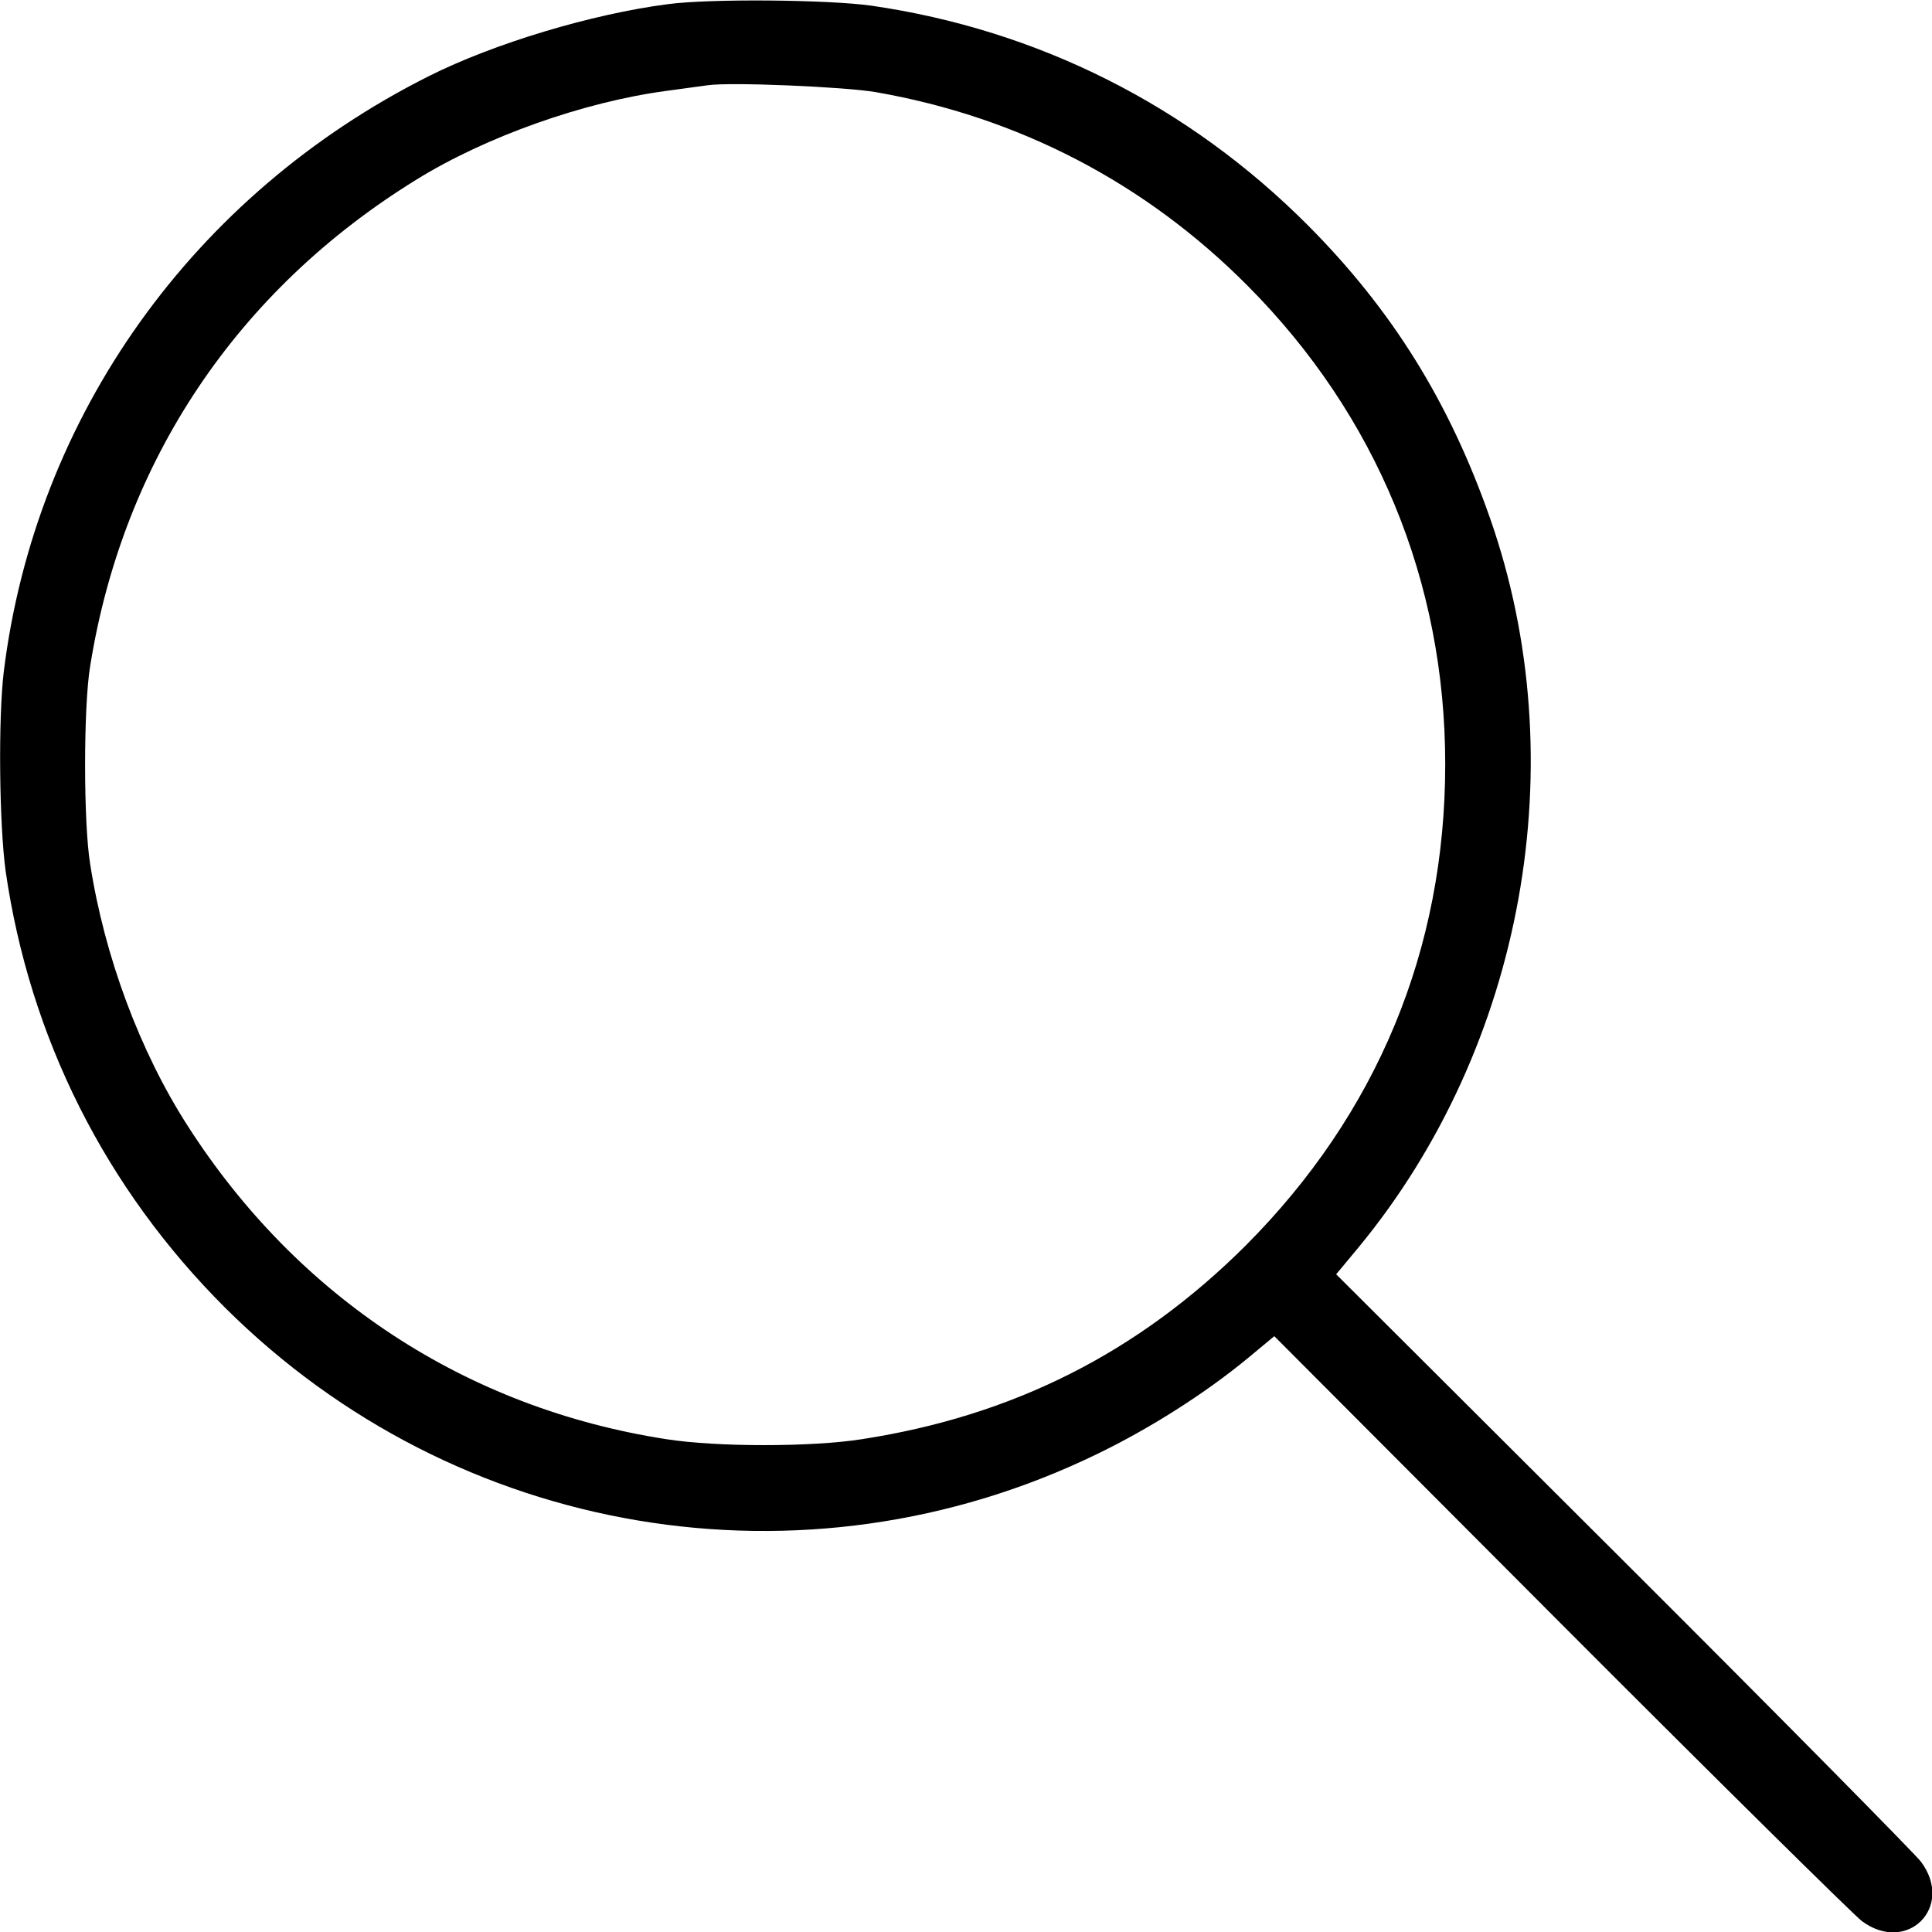
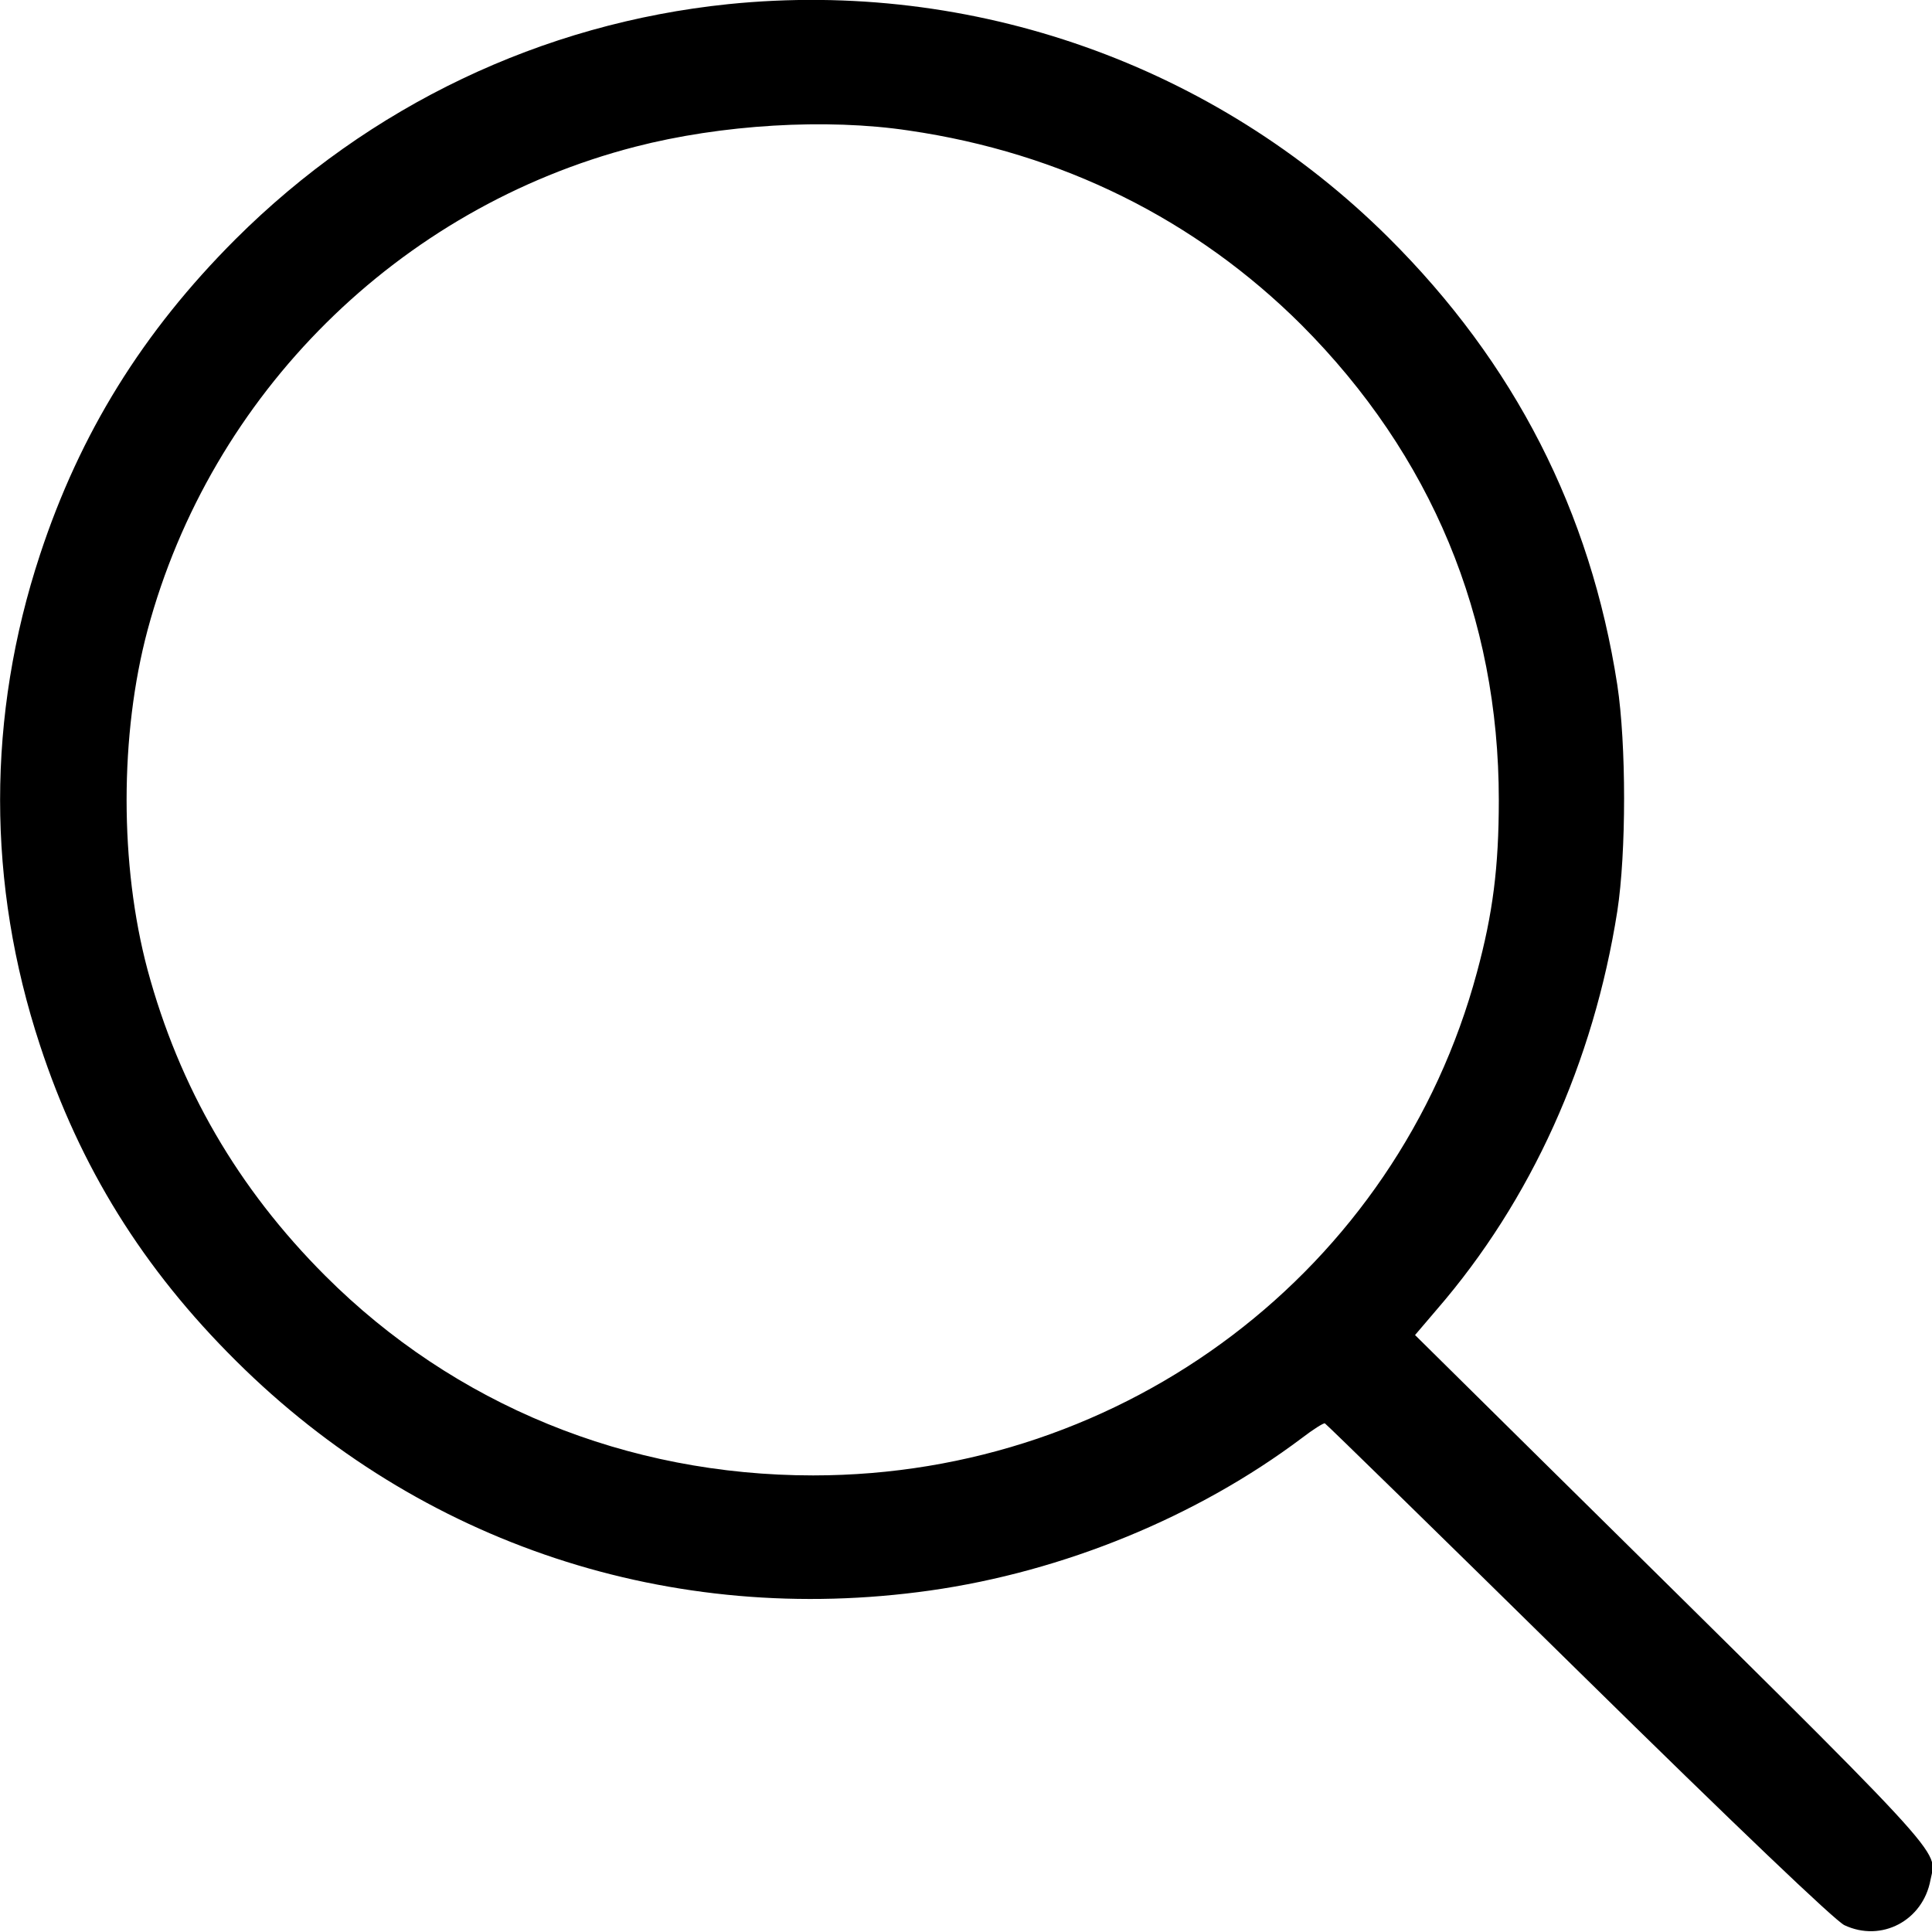
<svg xmlns="http://www.w3.org/2000/svg" version="1.0" width="512pt" height="512pt" viewBox="0 0 512 512" preserveAspectRatio="xMidYMid meet">
  <g transform="translate(0,512) scale(0.1,-0.1)" fill="#000000" stroke="none">
-     <path d="M1770 5109 c-201 -26 -461 -104 -634 -191 -623 -313 -1042 -899 -1126 -1578 -15 -125 -12 -405 5 -529 64 -442 265 -841 582 -1157 612 -609 1534 -764 2309 -388 141 68 287 161 400 254 l71 59 759 -761 c417 -418 777 -773 798 -789 120 -89 246 37 157 157 -16 21 -371 381 -789 798 l-761 759 59 71 c439 532 575 1287 349 1932 -108 309 -260 553 -483 777 -316 317 -715 518 -1157 582 -115 16 -425 19 -539 4z m550 -233 c380 -66 716 -241 987 -514 341 -343 523 -784 523 -1267 0 -492 -181 -927 -529 -1276 -284 -283 -615 -451 -1017 -513 -133 -21 -385 -21 -518 0 -530 82 -977 375 -1269 831 -126 196 -220 448 -258 693 -18 108 -18 418 0 525 87 544 390 996 863 1288 185 115 446 207 663 236 44 6 94 13 110 15 60 9 362 -4 445 -18z" />
+     <path d="M1930 5109 c-494 -51 -951 -269 -1306 -623 -246 -246 -412 -514 -518 -836 -141 -428 -141 -872 0 -1300 106 -323 273 -592 520 -837 488 -485 1153 -705 1839 -608 353 50 707 195 985 404 30 23 57 40 61 39 4 -2 307 -298 673 -658 417 -410 680 -661 704 -672 98 -46 208 12 228 120 16 84 72 24 -1024 1106 l-342 338 58 68 c250 289 415 655 478 1055 24 156 24 442 0 600 -71 459 -272 853 -607 1186 -460 457 -1101 684 -1749 618z m479 -335 c404 -59 759 -235 1040 -515 344 -345 523 -774 523 -1259 0 -179 -16 -302 -58 -457 -212 -788 -931 -1333 -1759 -1333 -493 0 -951 187 -1293 529 -232 232 -387 500 -471 811 -74 277 -74 623 0 900 168 626 665 1119 1292 1281 228 59 507 76 726 43z" />
  </g>
</svg>
